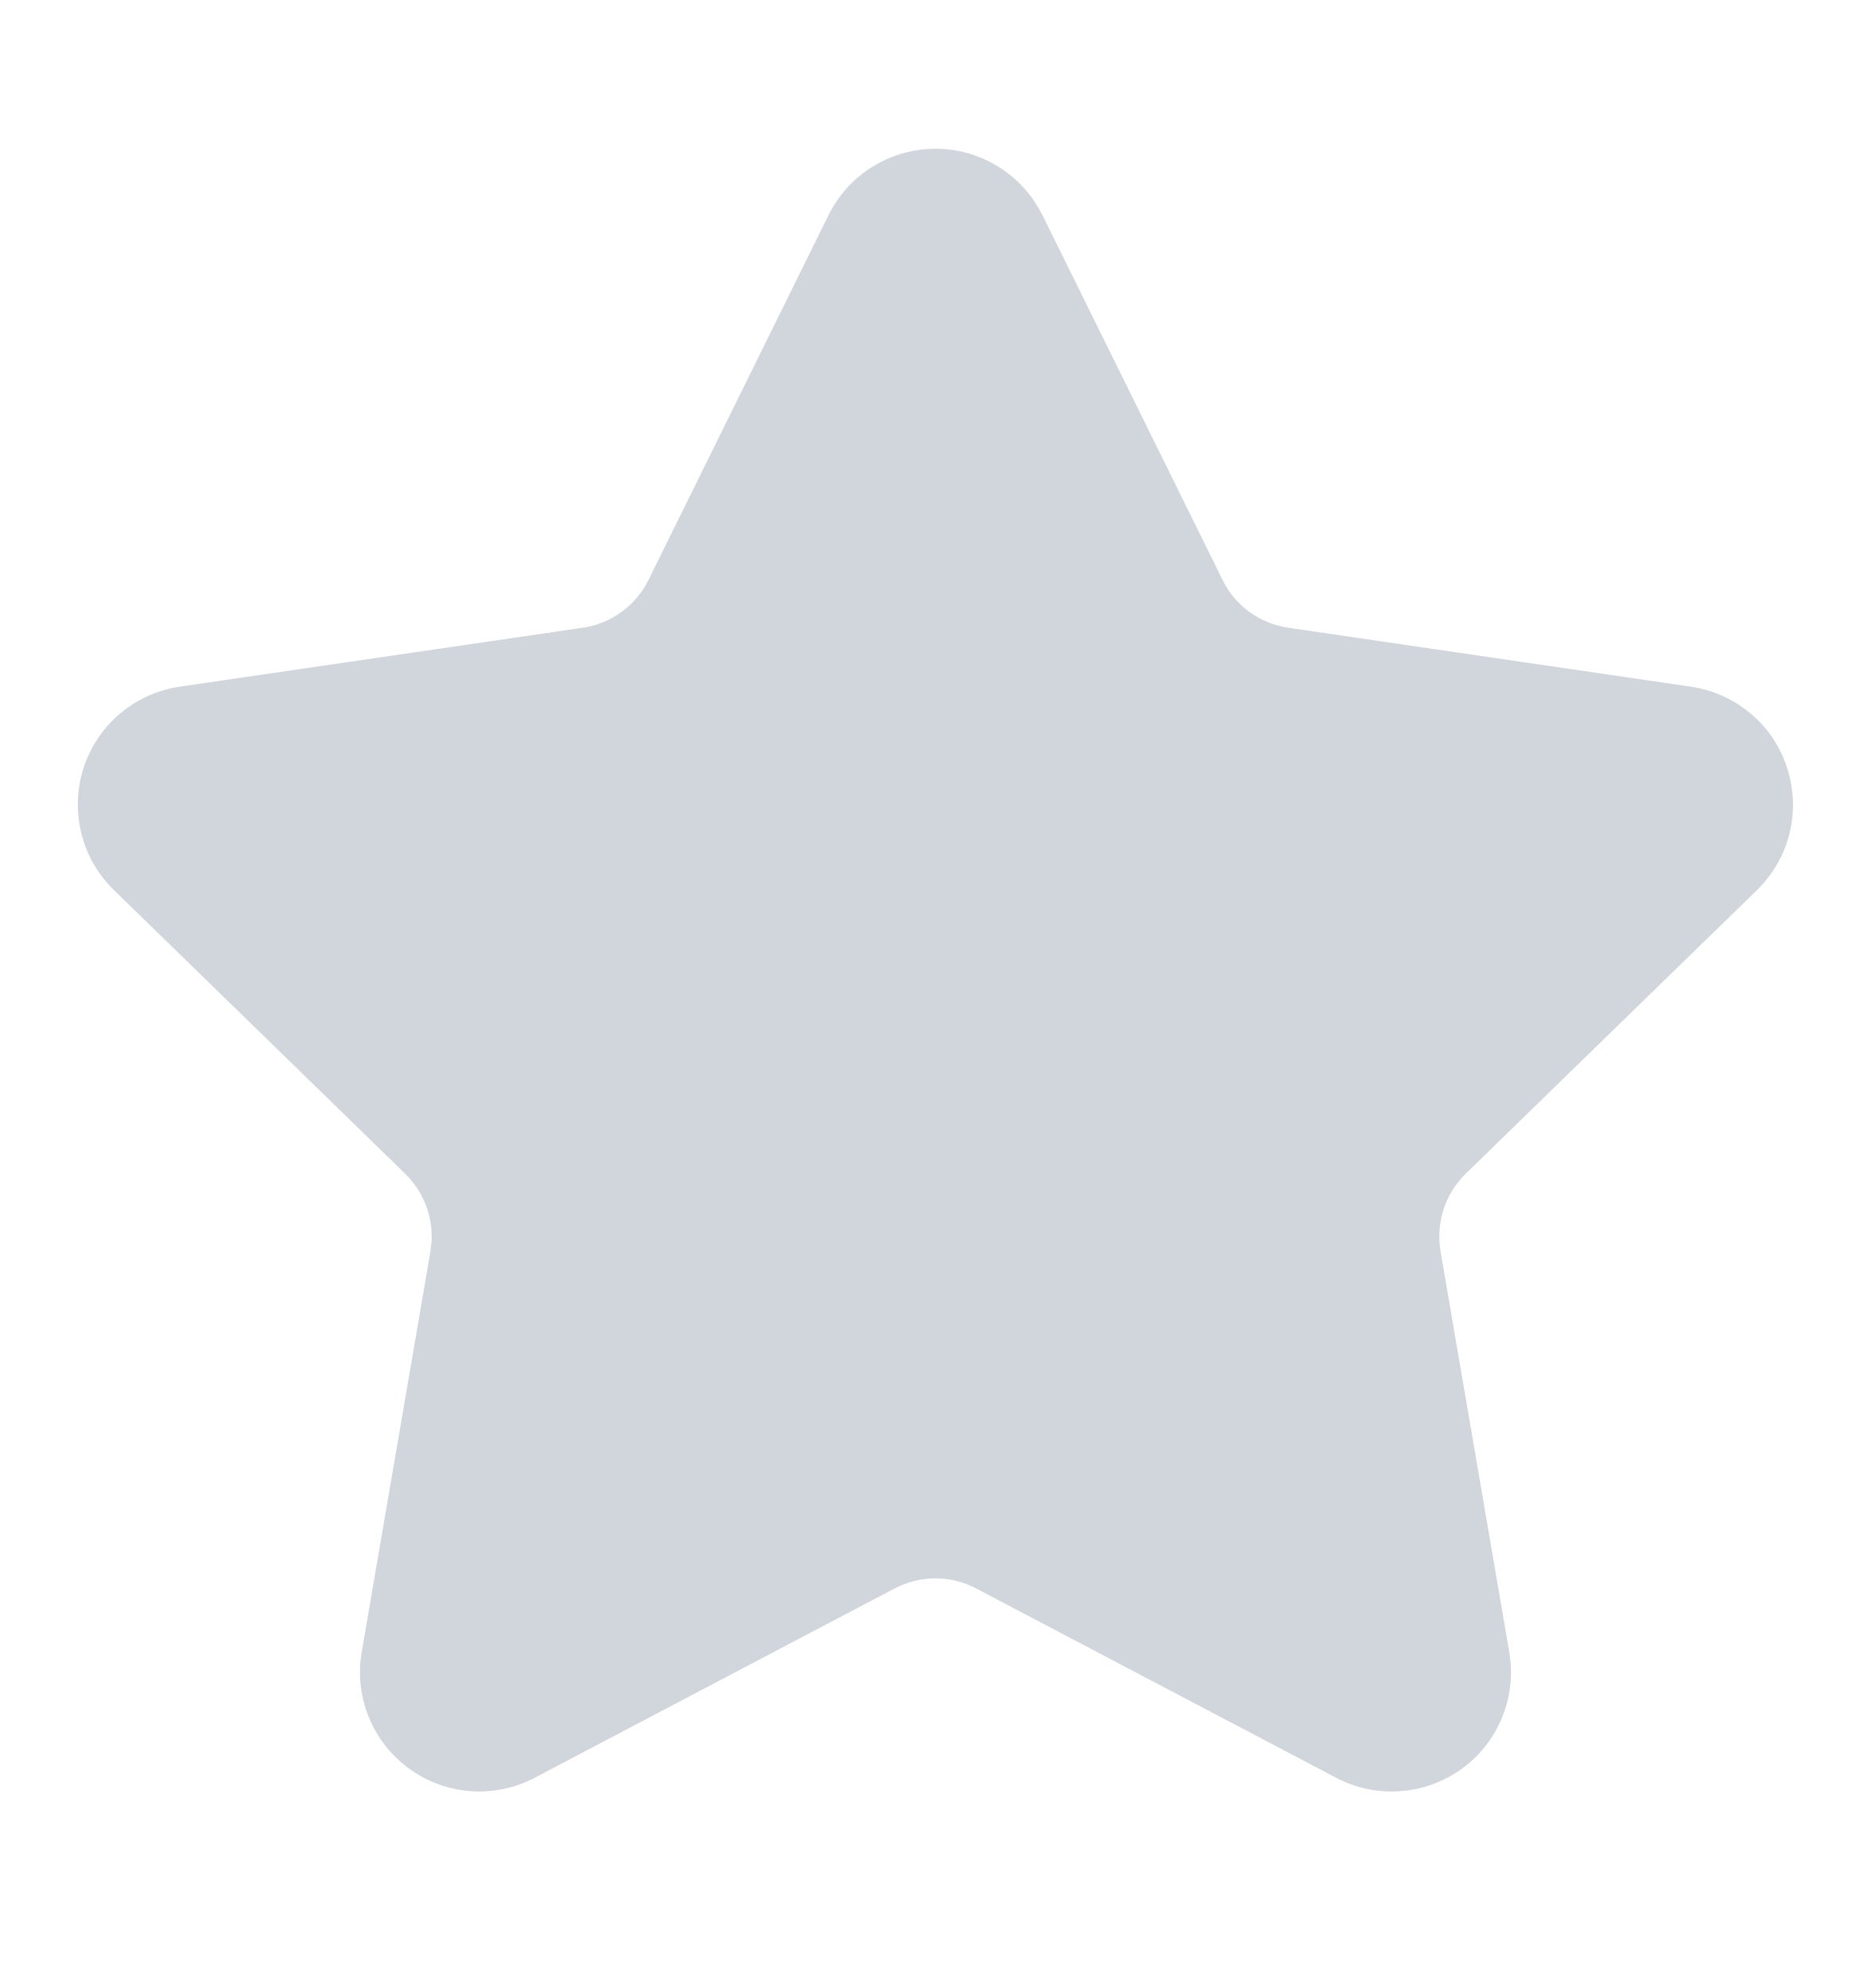
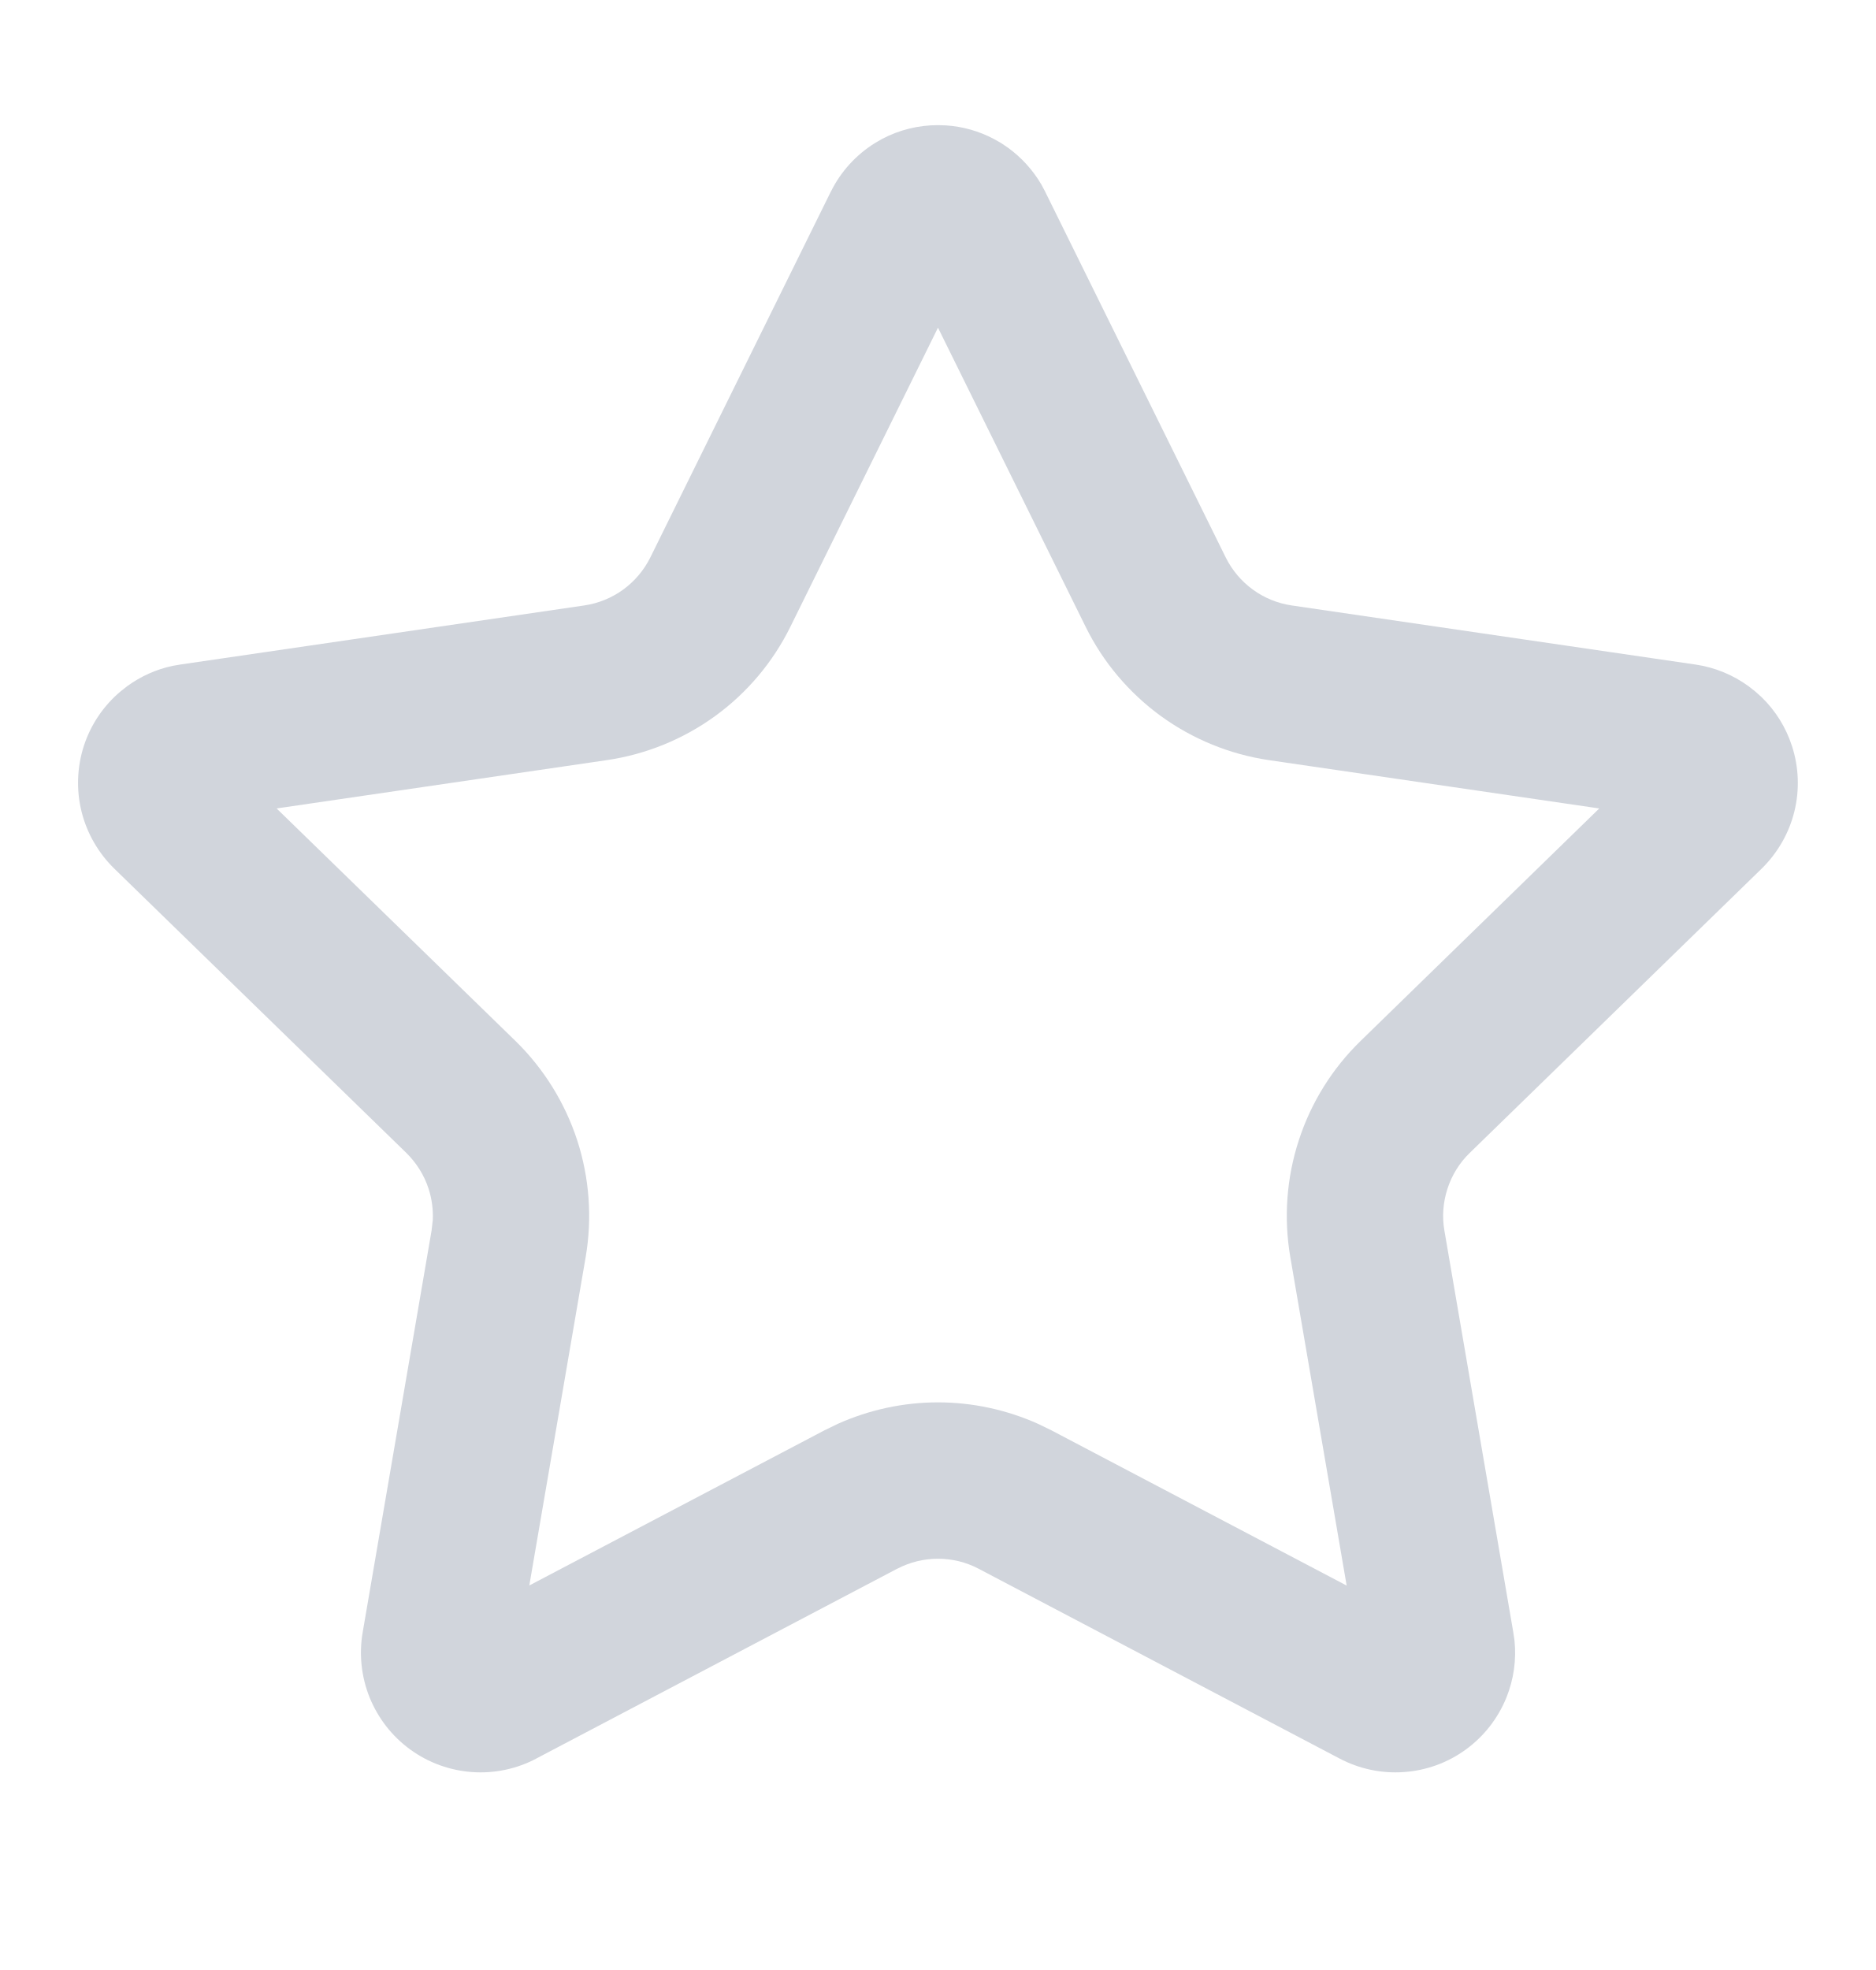
- <svg xmlns="http://www.w3.org/2000/svg" width="16" height="17" viewBox="0 0 16 17" fill="none">
-   <path d="M7.683 2.135C7.712 2.076 7.758 2.026 7.814 1.992C7.87 1.957 7.934 1.938 8 1.938C8.066 1.938 8.13 1.957 8.186 1.992C8.242 2.026 8.287 2.076 8.317 2.135L9.857 5.254C9.958 5.46 10.108 5.637 10.293 5.772C10.478 5.907 10.693 5.994 10.92 6.028L14.364 6.532C14.429 6.541 14.491 6.569 14.541 6.611C14.591 6.654 14.629 6.709 14.649 6.772C14.67 6.835 14.672 6.902 14.656 6.966C14.64 7.03 14.607 7.088 14.56 7.134L12.069 9.56C11.905 9.72 11.782 9.917 11.711 10.135C11.64 10.354 11.623 10.585 11.662 10.812L12.25 14.238C12.261 14.303 12.254 14.371 12.23 14.432C12.205 14.493 12.163 14.547 12.11 14.586C12.056 14.624 11.993 14.648 11.927 14.652C11.86 14.657 11.794 14.643 11.736 14.612L8.657 12.993C8.454 12.886 8.229 12.831 8 12.831C7.77 12.831 7.545 12.886 7.342 12.993L4.264 14.612C4.205 14.643 4.14 14.656 4.074 14.652C4.008 14.647 3.944 14.624 3.891 14.585C3.837 14.546 3.796 14.493 3.771 14.432C3.746 14.37 3.739 14.303 3.751 14.238L4.338 10.812C4.377 10.586 4.36 10.354 4.289 10.136C4.218 9.917 4.095 9.72 3.931 9.56L1.44 7.135C1.392 7.089 1.359 7.031 1.343 6.966C1.327 6.902 1.329 6.835 1.349 6.772C1.37 6.709 1.407 6.653 1.458 6.61C1.509 6.568 1.57 6.54 1.636 6.531L5.079 6.028C5.306 5.995 5.522 5.907 5.707 5.772C5.892 5.638 6.042 5.46 6.144 5.254L7.683 2.135Z" fill="#D1D5DC" />
-   <path d="M8.071 1.274C8.212 1.284 8.351 1.323 8.476 1.39L8.538 1.425L8.597 1.465C8.712 1.548 8.809 1.654 8.88 1.777L8.914 1.839L8.915 1.84L10.455 4.959C10.508 5.068 10.587 5.162 10.685 5.233C10.783 5.304 10.897 5.35 11.017 5.368L14.46 5.872C14.625 5.896 14.781 5.96 14.915 6.058L14.97 6.101L15.024 6.149C15.143 6.264 15.232 6.407 15.283 6.566C15.342 6.747 15.349 6.941 15.304 7.125C15.258 7.31 15.162 7.479 15.025 7.612L12.534 10.037C12.447 10.122 12.383 10.226 12.345 10.342C12.308 10.457 12.299 10.58 12.319 10.699L12.906 14.122L12.916 14.193C12.934 14.359 12.91 14.527 12.848 14.682C12.776 14.859 12.656 15.013 12.502 15.125C12.347 15.237 12.163 15.304 11.973 15.317C11.782 15.331 11.591 15.29 11.422 15.2L8.347 13.583C8.24 13.527 8.121 13.497 8 13.497C7.878 13.497 7.759 13.527 7.652 13.583L7.651 13.583L4.575 15.201L4.576 15.201C4.407 15.29 4.217 15.33 4.026 15.317C3.836 15.303 3.653 15.237 3.499 15.124C3.344 15.012 3.224 14.858 3.153 14.681C3.081 14.505 3.061 14.311 3.094 14.123L3.681 10.7L3.691 10.609C3.695 10.519 3.683 10.428 3.655 10.342C3.617 10.226 3.552 10.122 3.465 10.037L0.977 7.614C0.84 7.481 0.742 7.313 0.696 7.128C0.65 6.942 0.656 6.748 0.715 6.566C0.774 6.384 0.883 6.223 1.029 6.1L1.085 6.056C1.201 5.972 1.333 5.913 1.472 5.883L1.543 5.871L4.983 5.368C5.103 5.351 5.217 5.304 5.315 5.233C5.413 5.162 5.492 5.068 5.546 4.959L7.085 1.84L7.086 1.839C7.17 1.669 7.3 1.525 7.462 1.425L7.523 1.39C7.67 1.312 7.834 1.272 8 1.272L8.071 1.274ZM6.742 5.549C6.592 5.852 6.372 6.114 6.099 6.312C5.826 6.51 5.509 6.638 5.175 6.687L2.359 7.099L4.396 9.082C4.637 9.317 4.818 9.608 4.923 9.93C5.027 10.251 5.052 10.592 4.995 10.925L4.515 13.726L7.032 12.403L7.146 12.348C7.414 12.227 7.705 12.164 8 12.164C8.294 12.164 8.585 12.227 8.854 12.348L8.967 12.403L11.485 13.726L11.005 10.924C10.948 10.592 10.973 10.25 11.077 9.929C11.182 9.608 11.363 9.318 11.604 9.082L13.64 7.099L10.823 6.687C10.49 6.638 10.173 6.509 9.901 6.311C9.629 6.113 9.408 5.852 9.259 5.55L8 2.999L6.742 5.549Z" fill="#D1D5DC" />
+ <svg xmlns="http://www.w3.org/2000/svg" width="20" height="21" viewBox="0 0 20 21" fill="none">
+   <path d="M10.089 1.337C10.266 1.349 10.438 1.398 10.595 1.481L10.673 1.525L10.747 1.575C10.89 1.679 11.011 1.812 11.101 1.965L11.143 2.043L11.143 2.044L13.068 5.943C13.136 6.079 13.234 6.196 13.357 6.285C13.479 6.374 13.621 6.432 13.771 6.454L18.076 7.084C18.282 7.114 18.476 7.194 18.643 7.316L18.713 7.371L18.779 7.43C18.928 7.574 19.04 7.753 19.104 7.951C19.178 8.177 19.187 8.42 19.13 8.651C19.073 8.882 18.952 9.092 18.782 9.259L15.668 12.291C15.559 12.396 15.479 12.527 15.432 12.671C15.385 12.815 15.373 12.968 15.399 13.118L16.133 17.397L16.146 17.485C16.168 17.692 16.138 17.903 16.06 18.096C15.97 18.318 15.82 18.51 15.627 18.65C15.434 18.791 15.204 18.874 14.966 18.89C14.728 18.907 14.489 18.856 14.278 18.744L10.434 16.723C10.3 16.652 10.151 16.616 10 16.616C9.848 16.616 9.699 16.653 9.565 16.723L9.564 16.723L5.719 18.745L5.72 18.745C5.509 18.857 5.271 18.907 5.033 18.89C4.795 18.873 4.566 18.79 4.373 18.649C4.18 18.509 4.031 18.317 3.941 18.096C3.852 17.875 3.826 17.633 3.867 17.398L4.601 13.118L4.614 13.005C4.619 12.893 4.604 12.779 4.569 12.671C4.522 12.527 4.44 12.396 4.332 12.29L1.221 9.262C1.05 9.096 0.928 8.885 0.87 8.654C0.812 8.422 0.821 8.178 0.894 7.951C0.968 7.724 1.104 7.522 1.287 7.369L1.357 7.314C1.501 7.209 1.666 7.135 1.84 7.098L1.928 7.083L6.229 6.454C6.379 6.432 6.521 6.374 6.644 6.285C6.766 6.196 6.865 6.079 6.933 5.943L8.857 2.044L8.858 2.043C8.963 1.83 9.126 1.651 9.328 1.525L9.404 1.481C9.588 1.384 9.792 1.334 10 1.334L10.089 1.337ZM8.427 6.68C8.241 7.058 7.965 7.386 7.623 7.634C7.282 7.881 6.886 8.042 6.469 8.103L2.949 8.618L5.495 11.096C5.797 11.391 6.023 11.755 6.154 12.156C6.284 12.557 6.315 12.985 6.244 13.4L5.643 16.901L8.79 15.247L8.932 15.178C9.267 15.028 9.631 14.949 10 14.949C10.368 14.949 10.732 15.028 11.067 15.178L11.209 15.247L14.357 16.902L13.756 13.399C13.685 12.983 13.716 12.556 13.847 12.155C13.977 11.754 14.203 11.391 14.505 11.097L17.05 8.618L13.529 8.103C13.113 8.042 12.717 7.88 12.376 7.633C12.036 7.385 11.76 7.059 11.574 6.681L10 3.493L8.427 6.68Z" fill="#D1D5DC" />
</svg>
